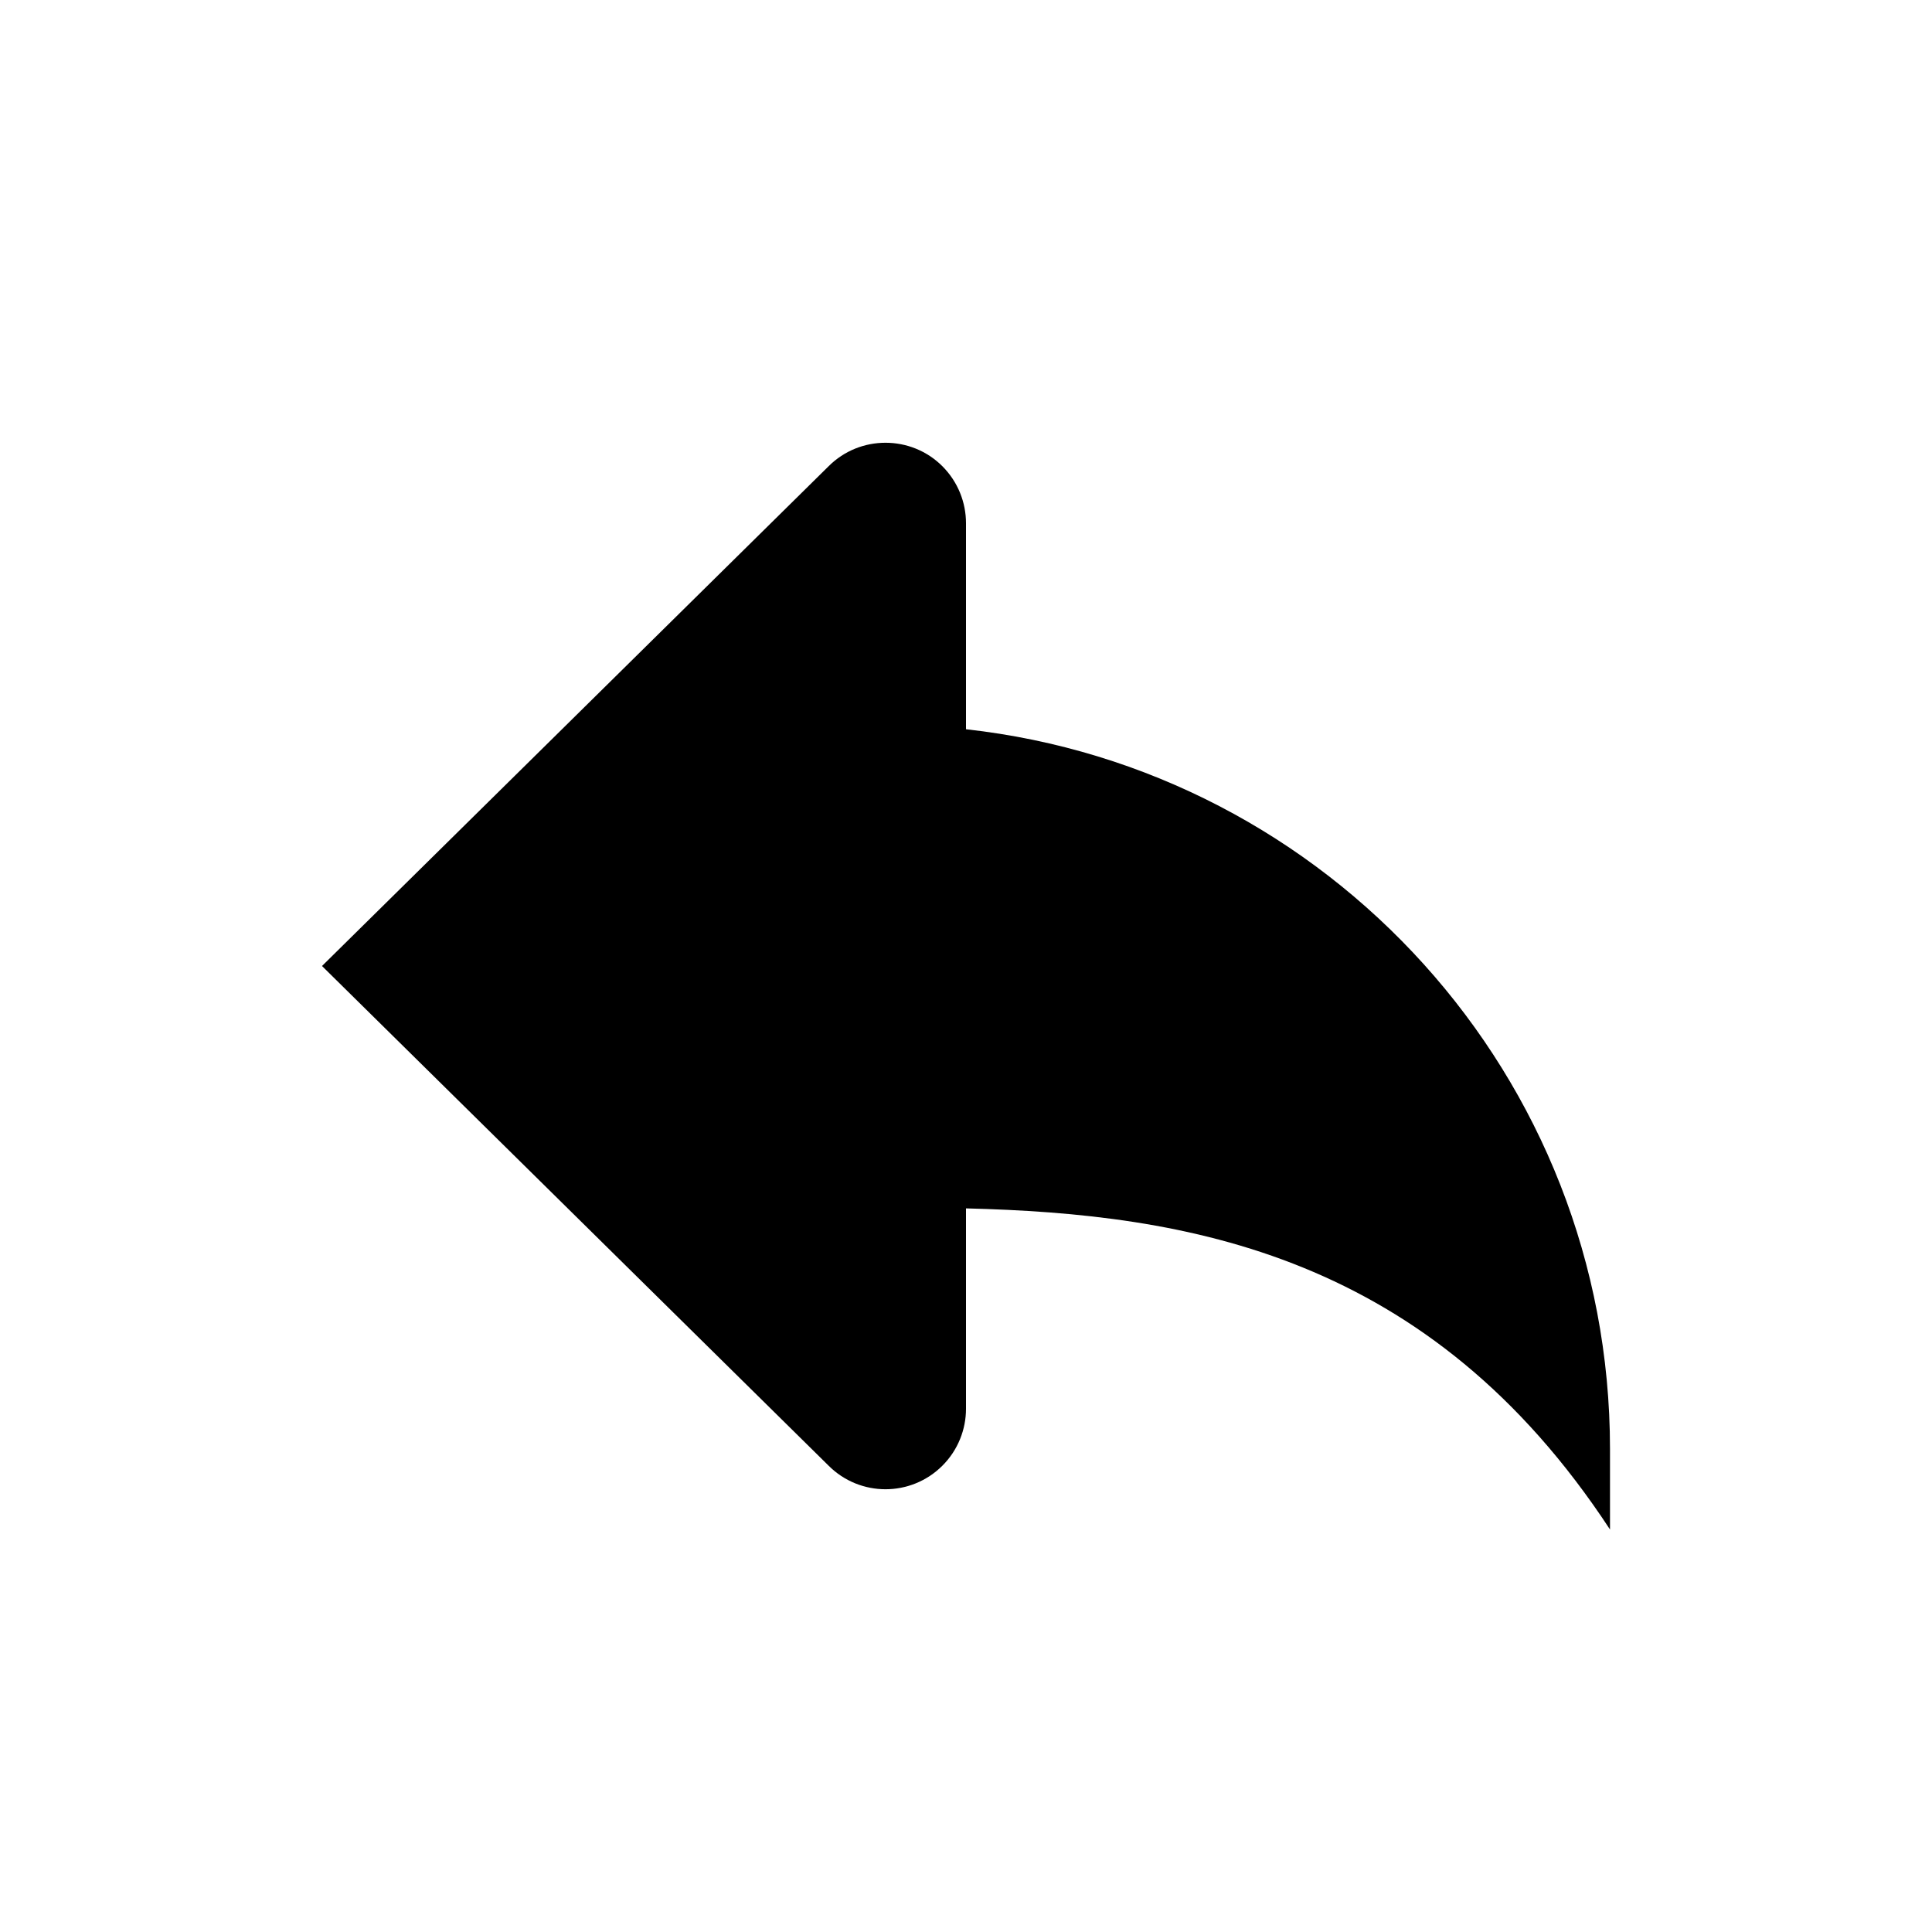
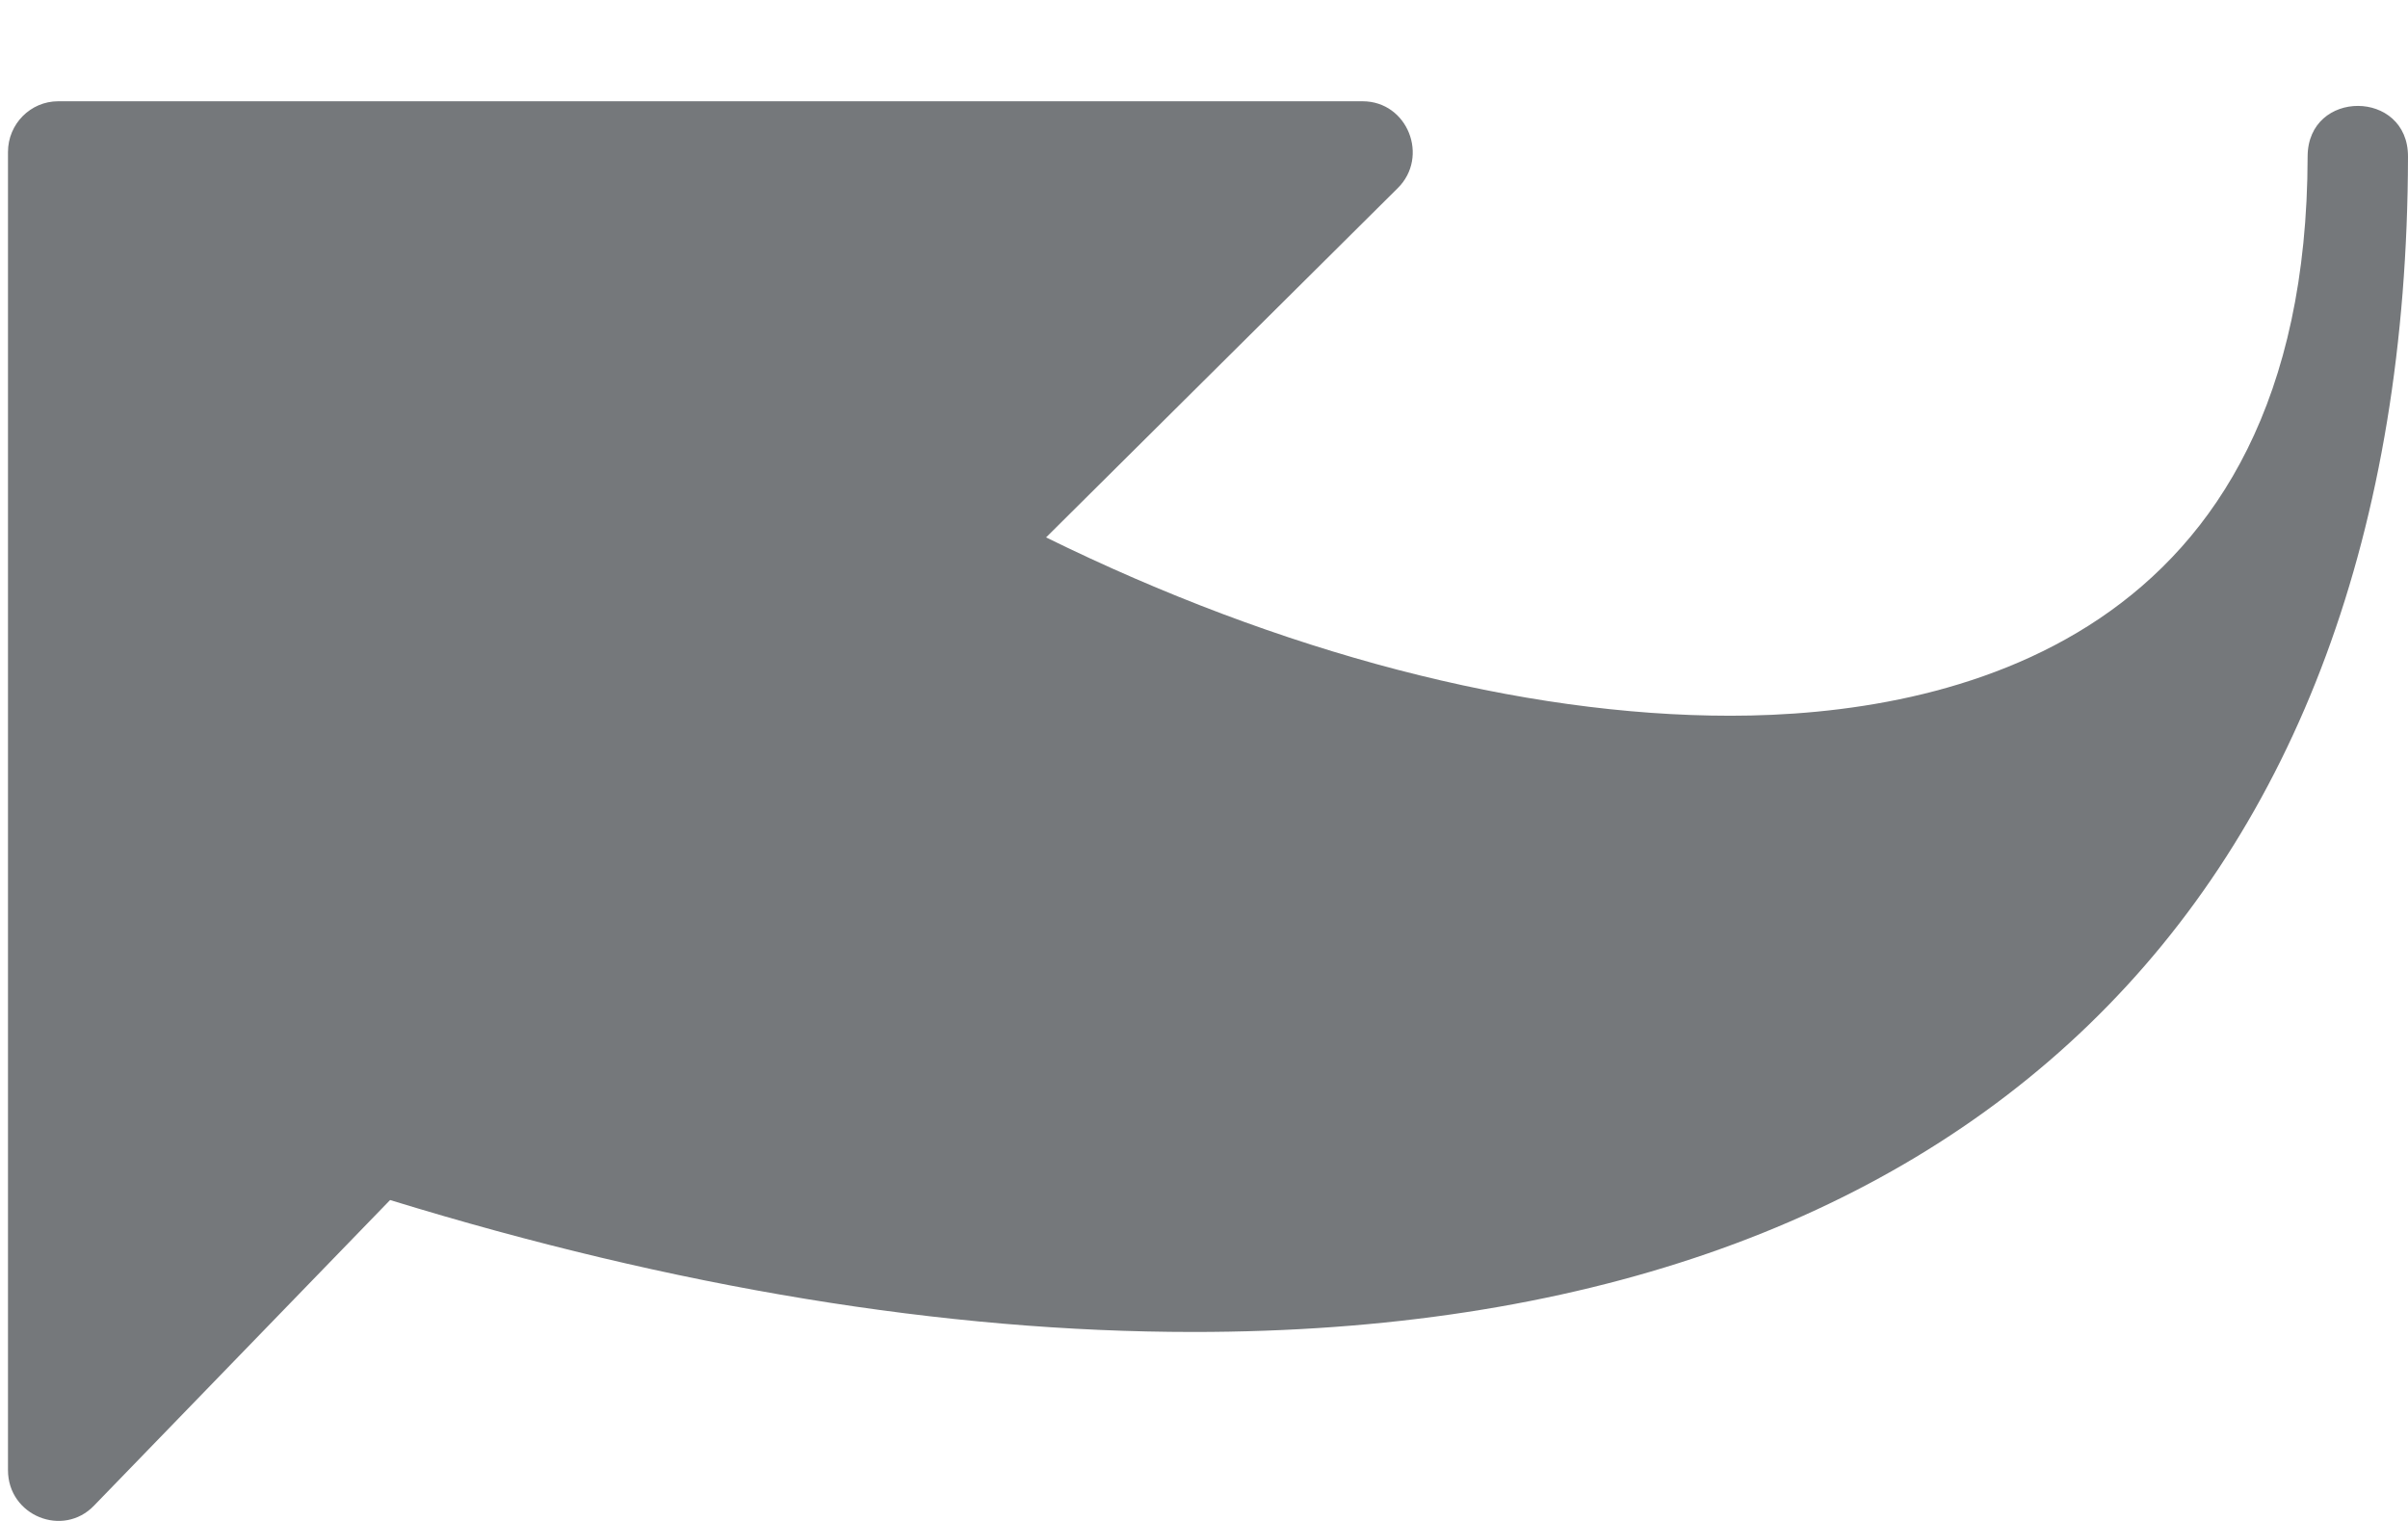
- <svg xmlns="http://www.w3.org/2000/svg" baseProfile="tiny" height="24px" id="Layer_1" version="1.2" viewBox="0 0 24 24" width="24px" xml:space="preserve">
-   <path d="M12,9.059V6.5c0-0.256-0.098-0.512-0.293-0.708C11.512,5.597,11.256,5.5,11,5.5s-0.512,0.097-0.707,0.292L4,12l6.293,6.207  C10.488,18.402,10.744,18.5,11,18.5s0.512-0.098,0.707-0.293S12,17.755,12,17.5v-2.489c2.75,0.068,5.755,0.566,8,3.989v-1  C20,13.367,16.5,9.557,12,9.059z" />
+ <svg xmlns="http://www.w3.org/2000/svg" width="19px" height="12px" viewBox="0 0 19 12" version="1.1">
+   <defs />
+   <g id="Page-2" stroke="none" stroke-width="1" fill="none" fill-rule="evenodd">
+     <g id="2.0---1366px-copy-10" transform="translate(-387, -656)" fill="#75787B">
+       <g id="Group-1145" transform="translate(396.5, 662) scale(-1, -1) translate(-396.5, -662) translate(387, 656)">
+         <path d="M18.258,0.121 L15.922,2.532 C13.674,1.841 11.543,1.491 9.585,1.491 C3.504,1.491 0.011,4.87 2.3718357e-06,10.764 C-0.002,11.296 0.79,11.299 0.792,10.766 C0.798,6.926 3.649,6.353 5.347,6.353 C6.995,6.353 8.896,6.85 10.746,7.76 L7.972,10.515 C7.721,10.762 7.892,11.201 8.249,11.201 L18.541,11.201 C18.759,11.201 18.937,11.022 18.937,10.801 L18.937,0.401 C18.937,0.041 18.503,-0.134 18.258,0.121" id="Fill-445" />
+       </g>
+     </g>
+   </g>
</svg>
